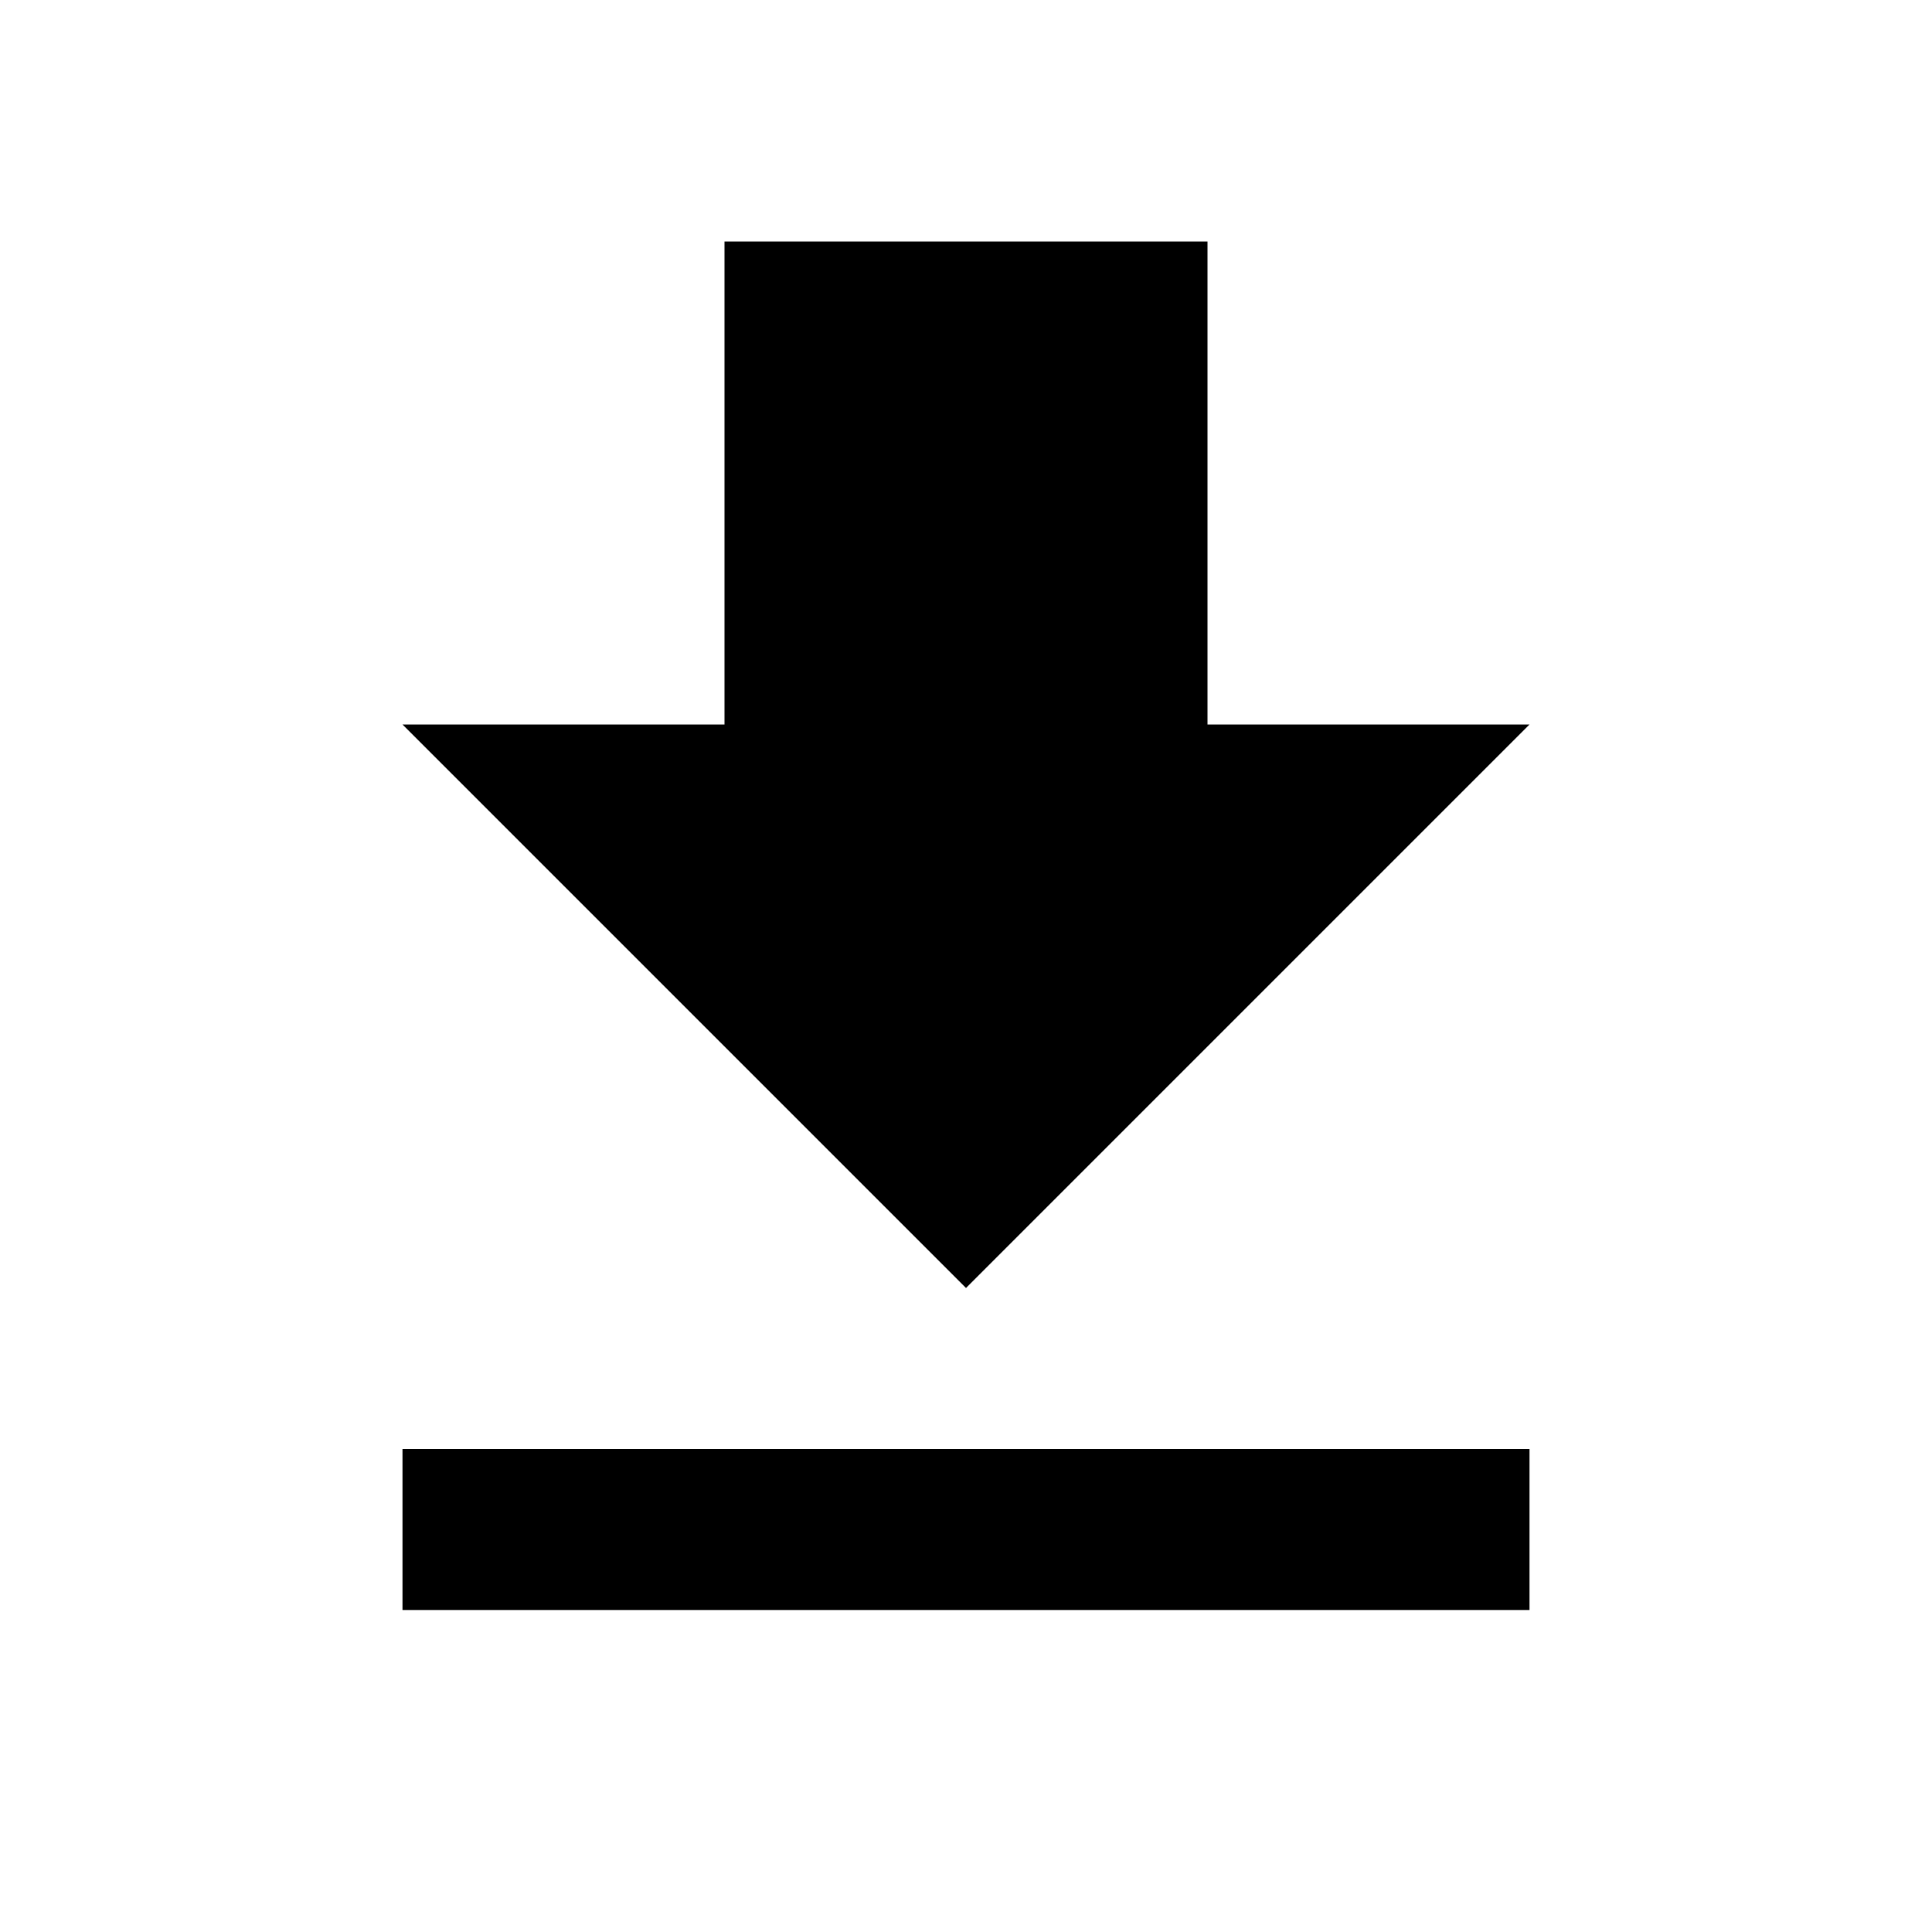
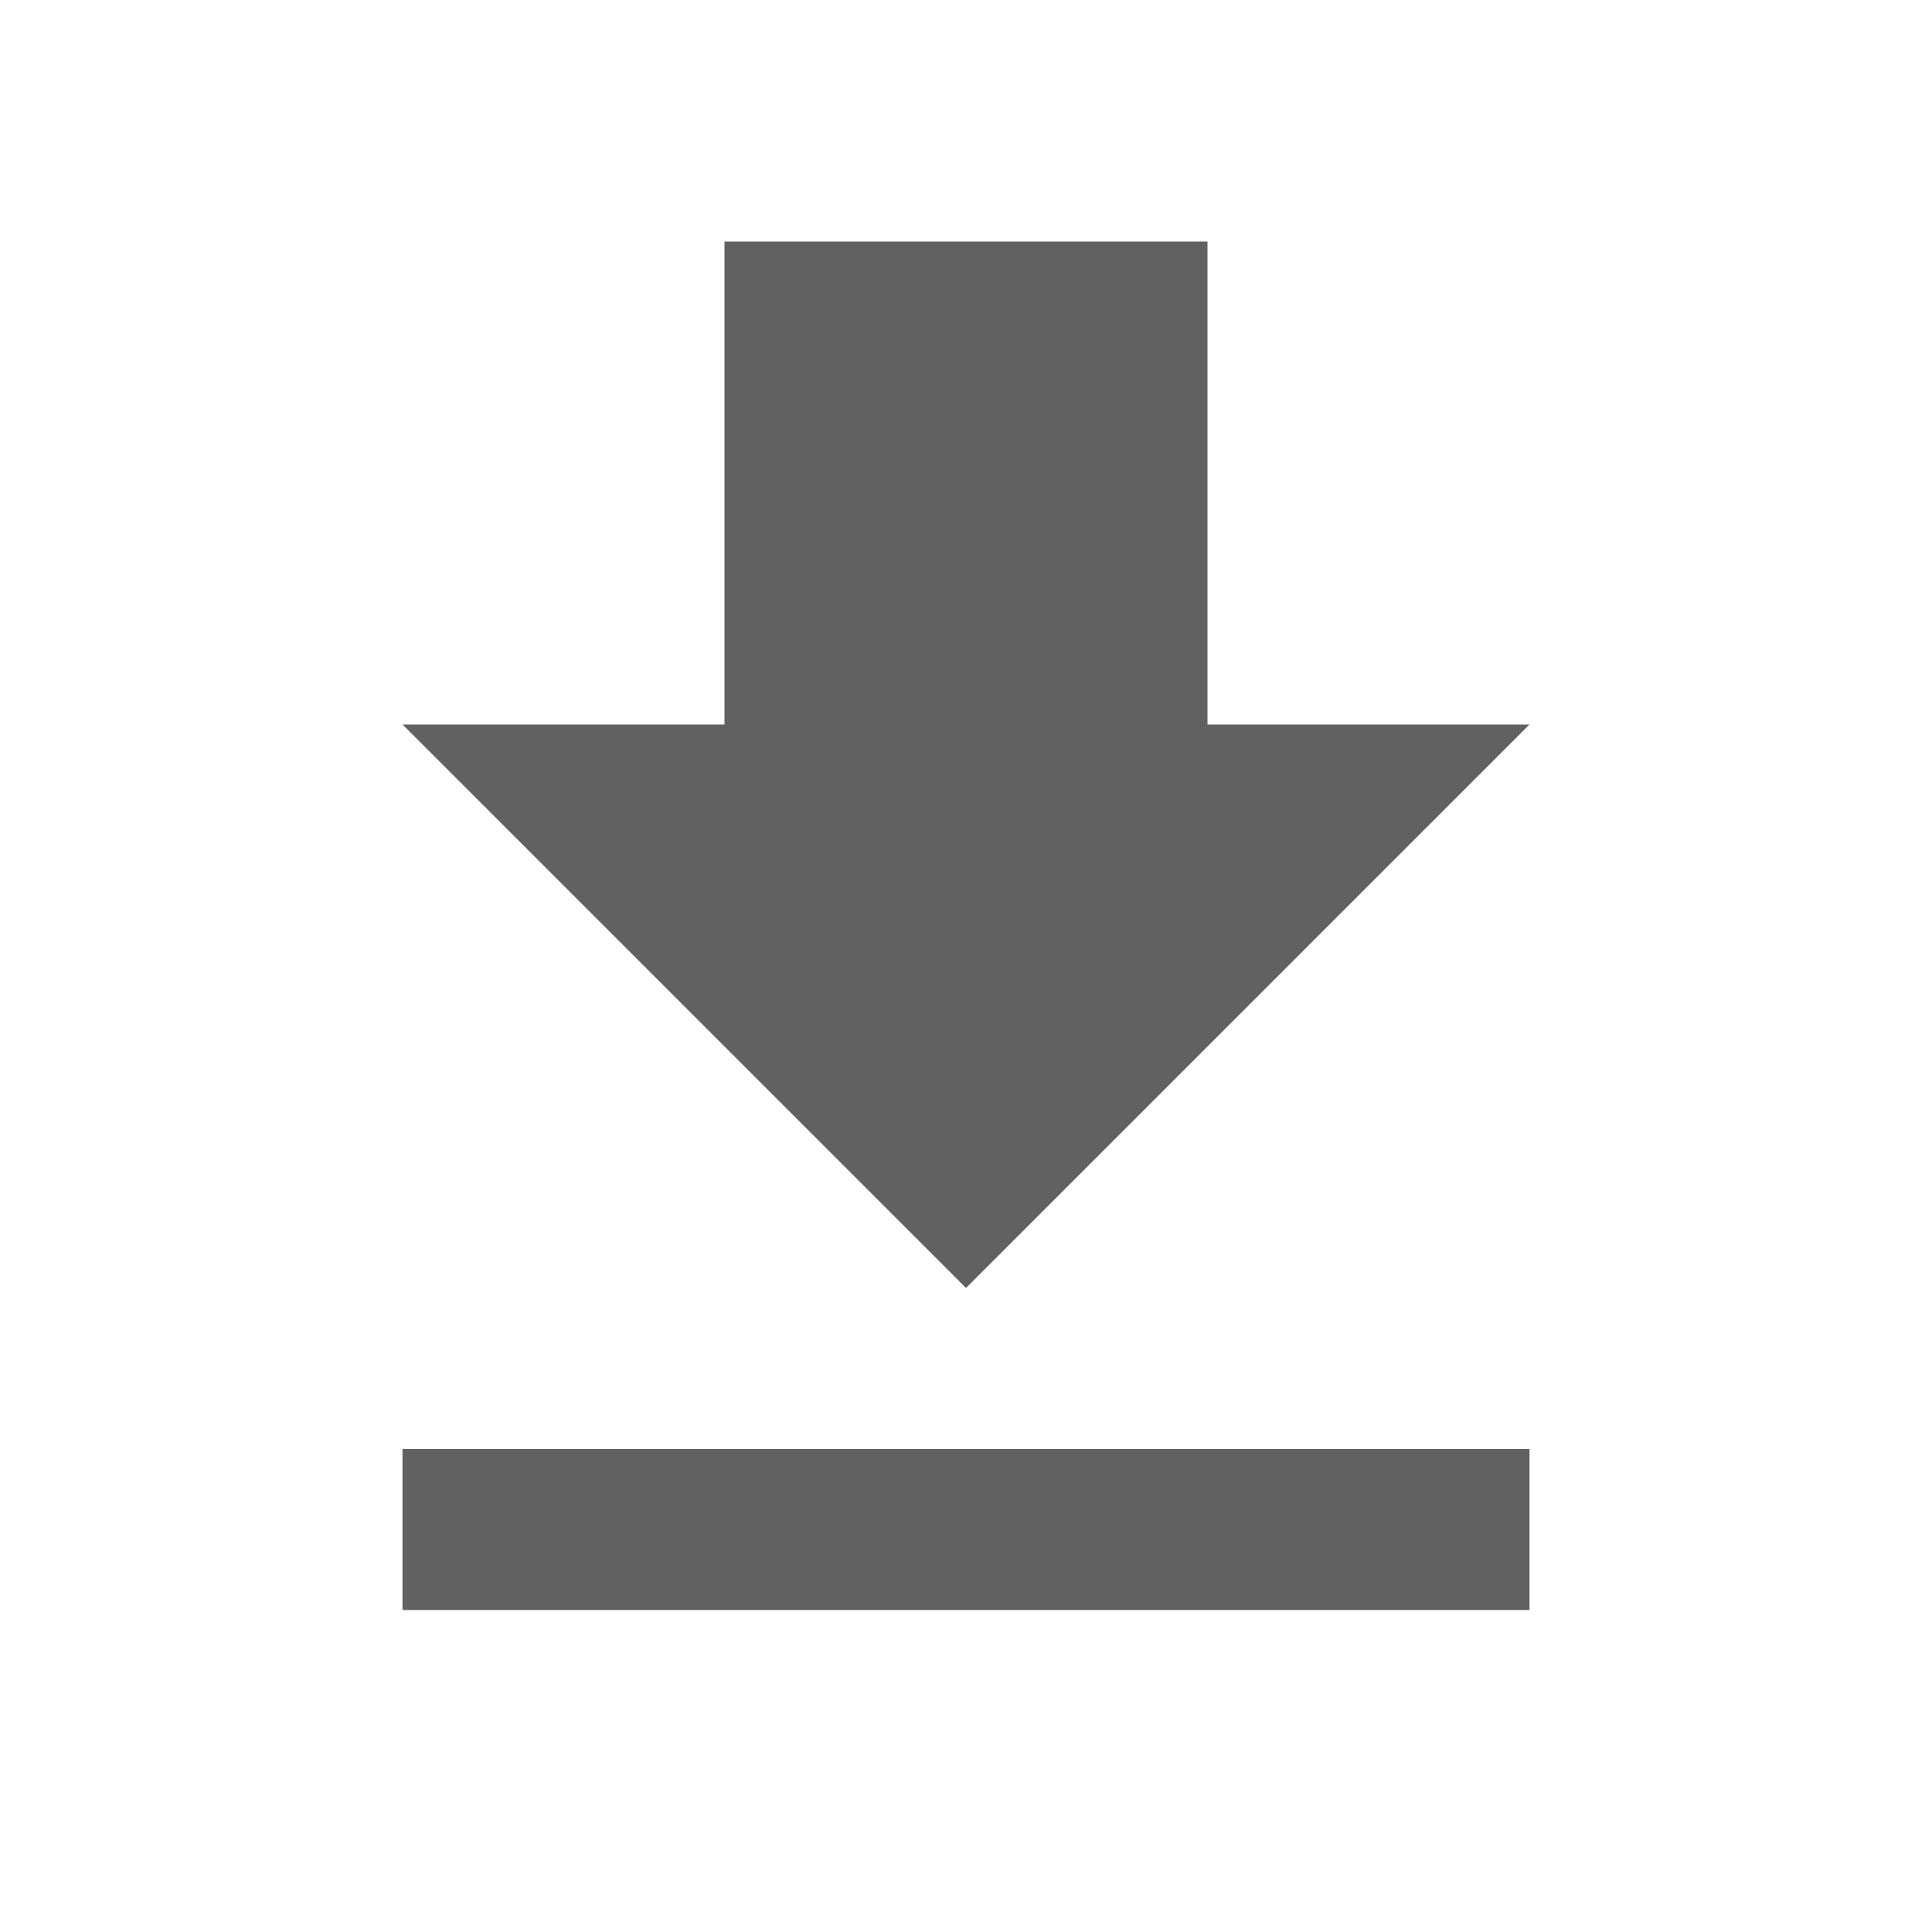
- <svg xmlns="http://www.w3.org/2000/svg" fill="#000000" height="18" viewBox="0 0 24 24" width="18">
+ <svg xmlns="http://www.w3.org/2000/svg" fill="#616161" height="18" viewBox="0 0 24 24" width="18">
  <path d="M19 9h-4V3H9v6H5l7 7 7-7zM5 18v2h14v-2H5z" />
  <path d="M0 0h24v24H0z" fill="none" />
</svg>
